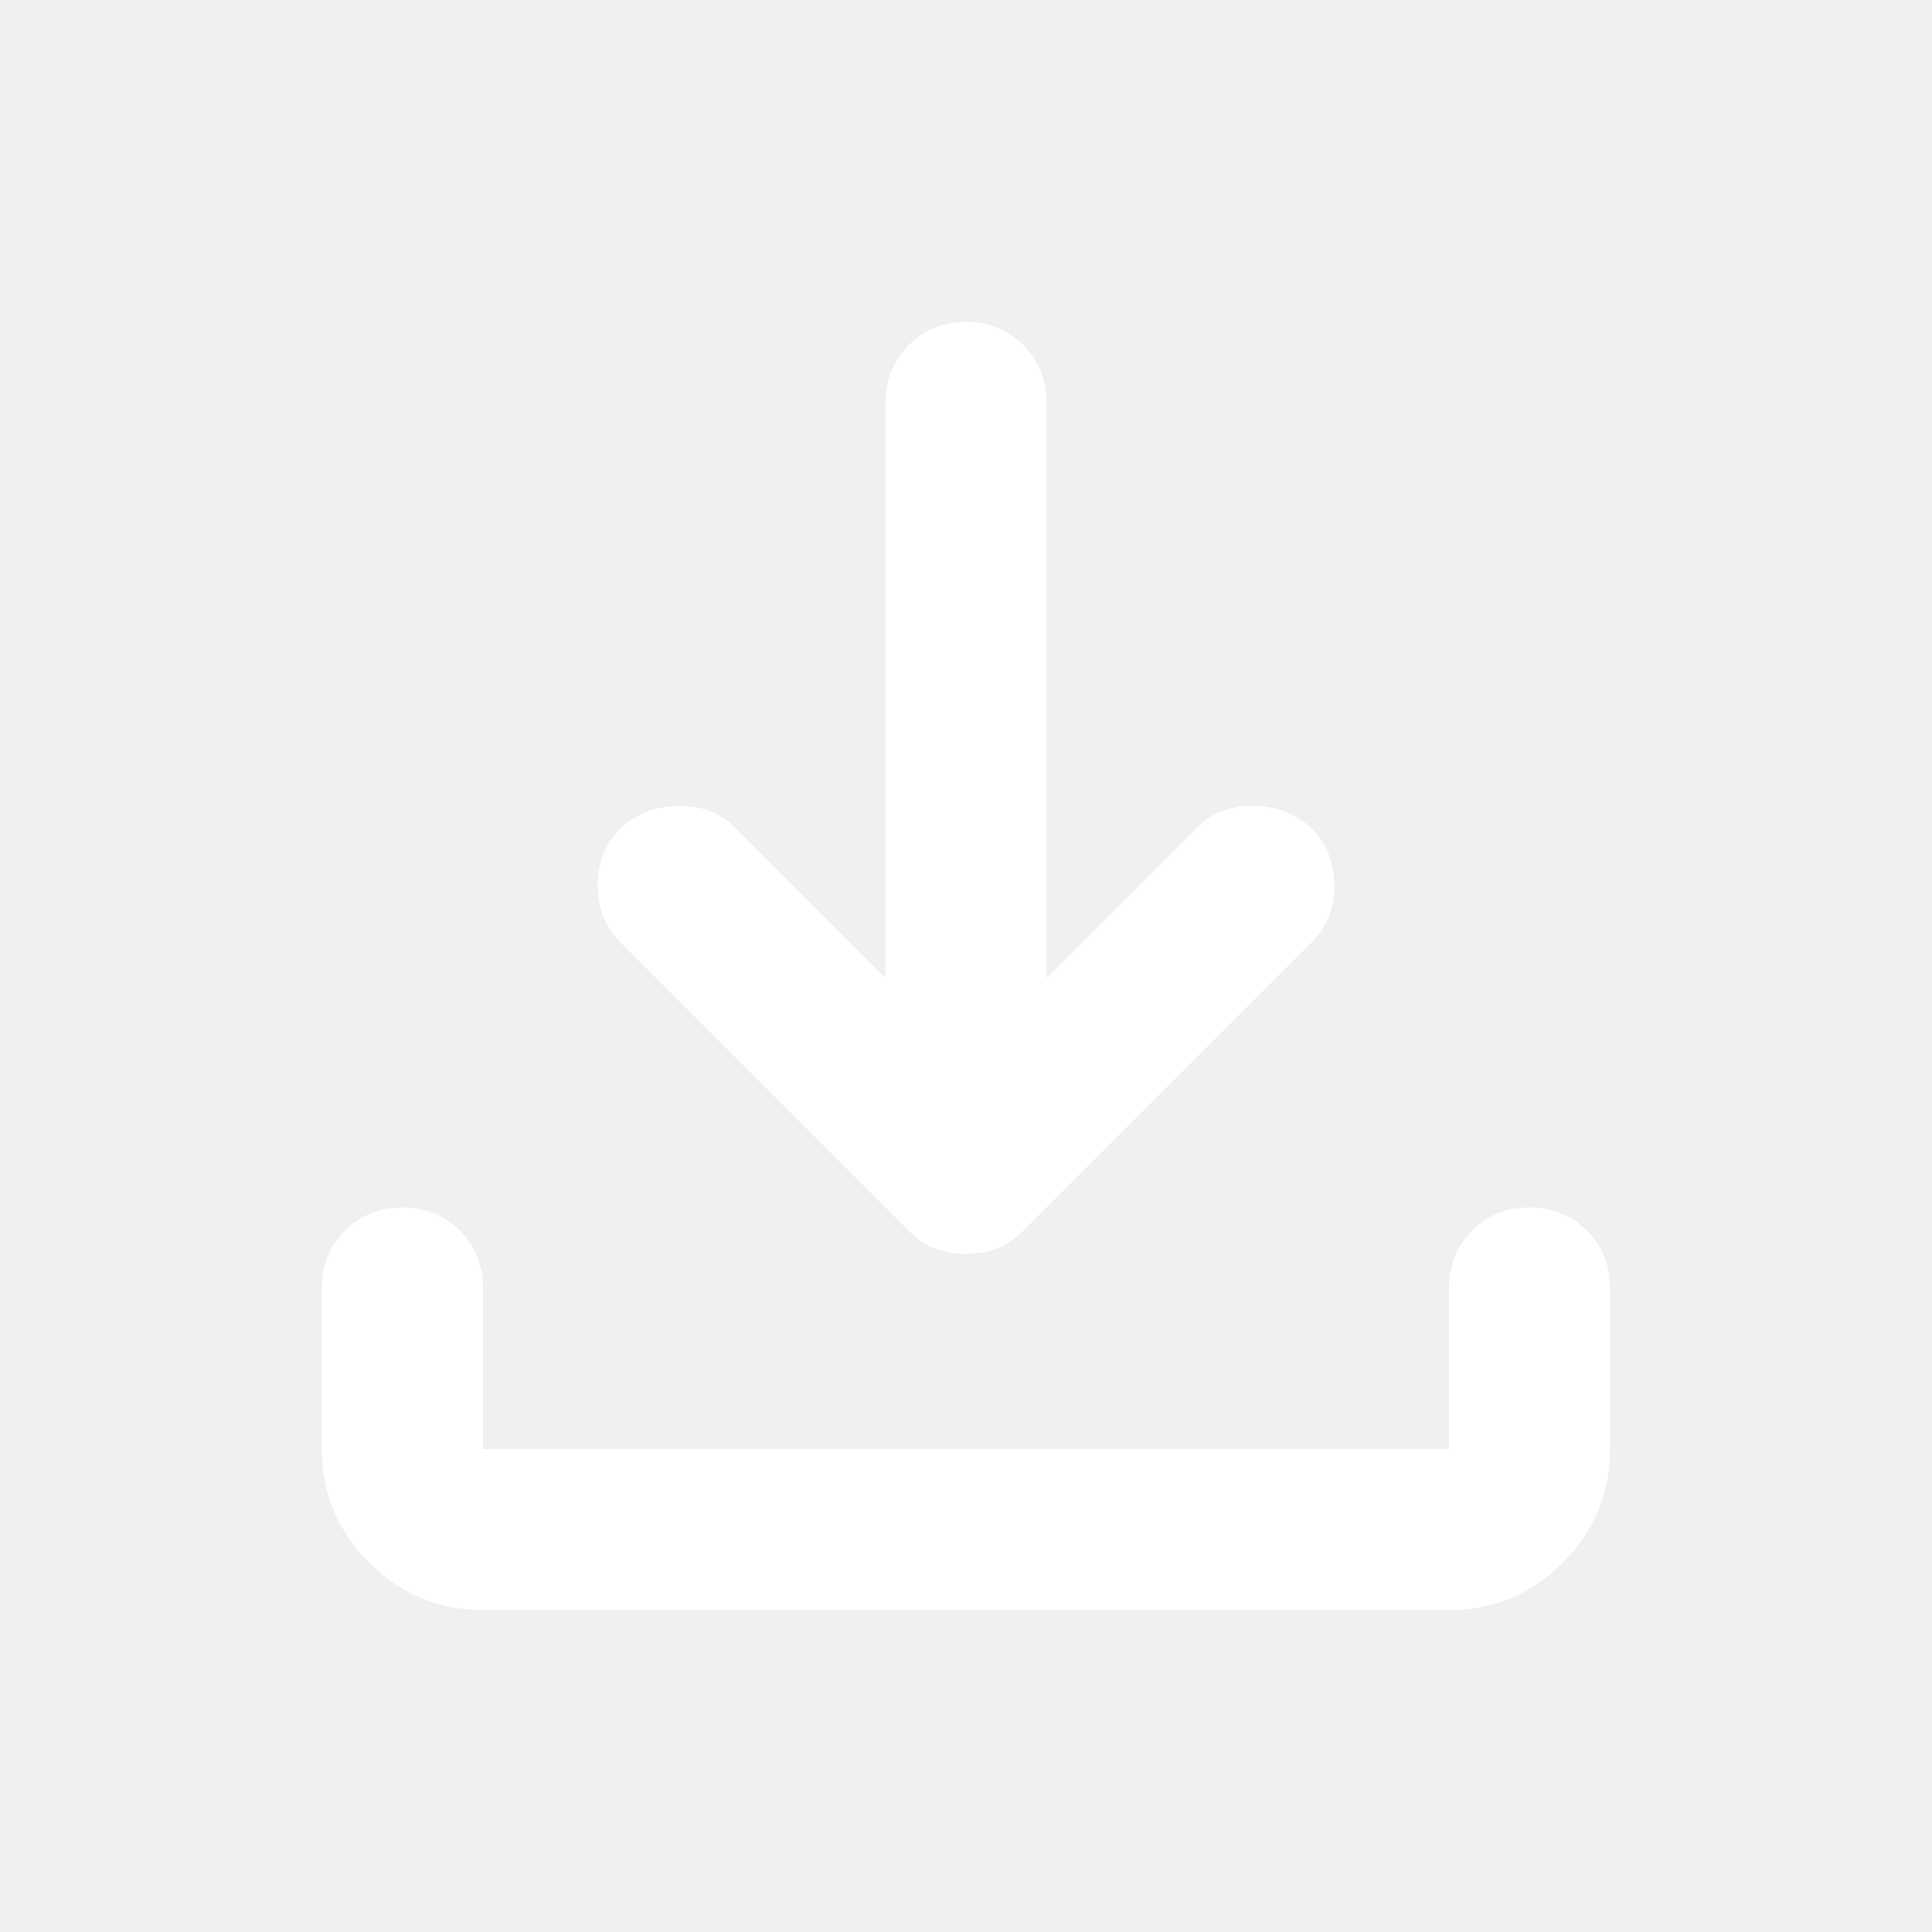
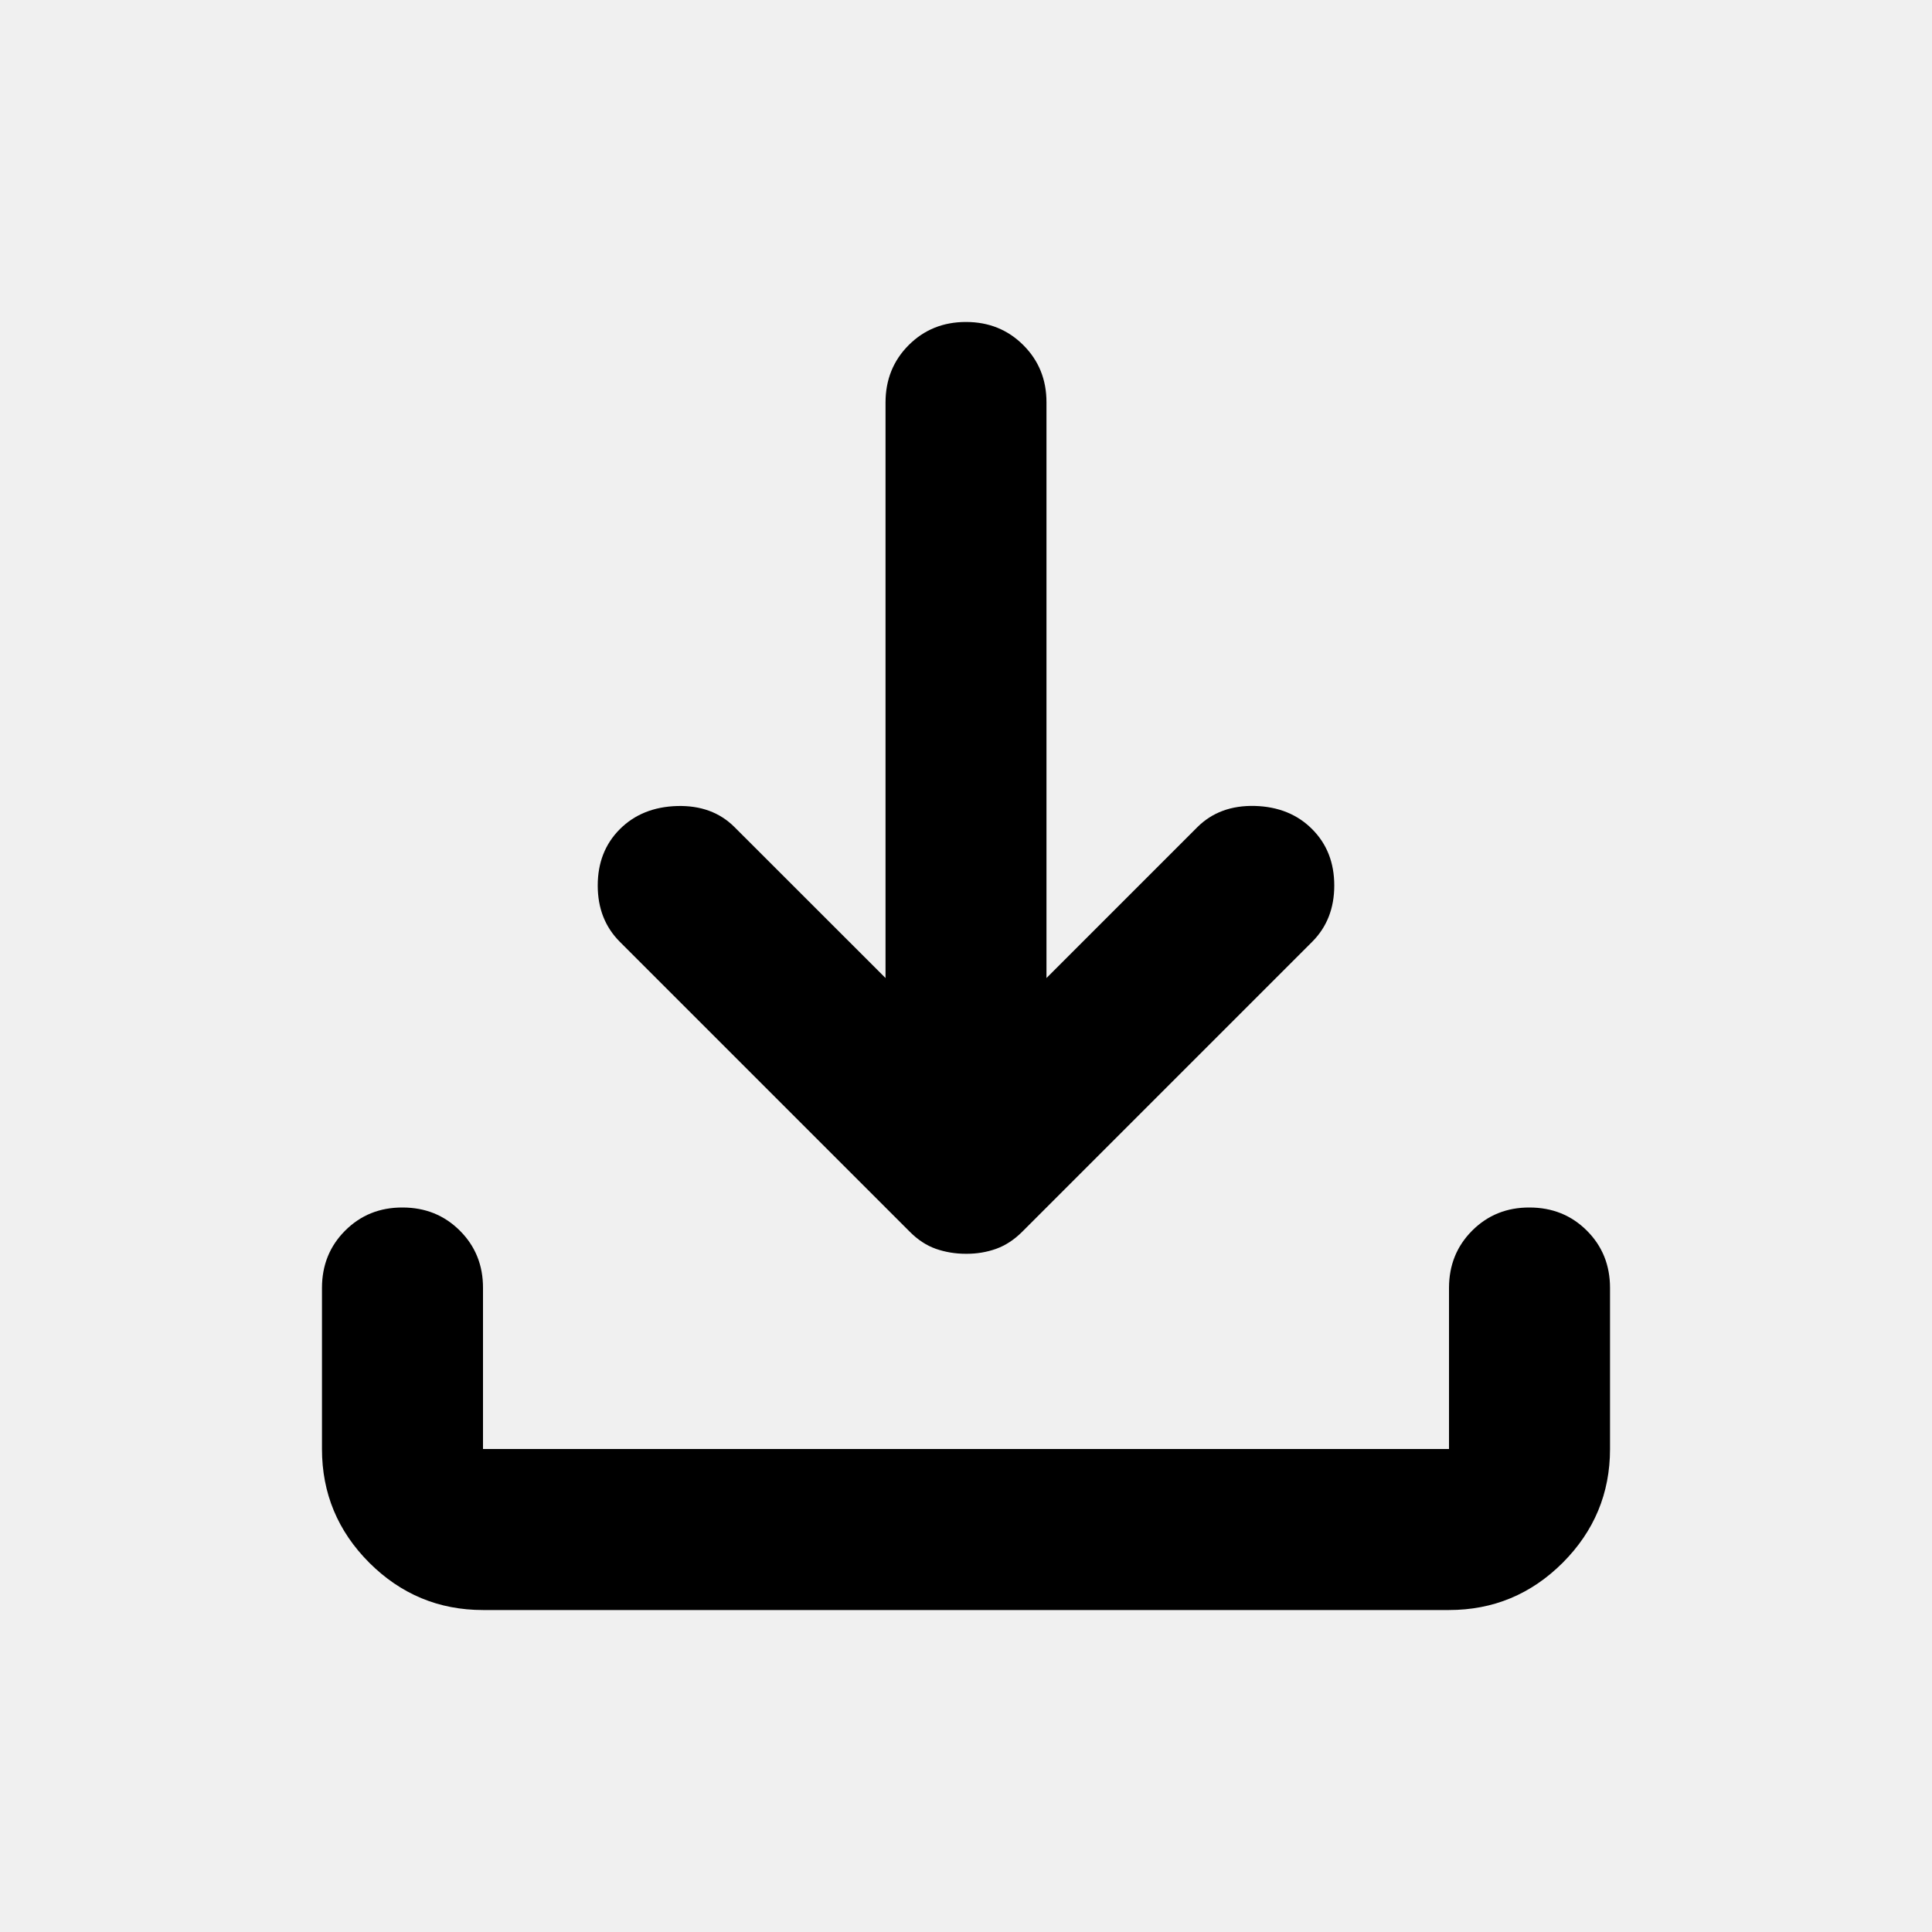
<svg xmlns="http://www.w3.org/2000/svg" width="26" height="26" viewBox="0 0 26 26" fill="none">
-   <path d="M13 16.873C12.856 16.873 12.72 16.85 12.594 16.806C12.467 16.761 12.35 16.684 12.242 16.575L8.342 12.675C8.143 12.476 8.044 12.223 8.044 11.917C8.044 11.61 8.143 11.357 8.342 11.158C8.54 10.96 8.798 10.856 9.114 10.847C9.43 10.839 9.688 10.933 9.885 11.131L11.917 13.162V5.417C11.917 5.11 12.021 4.852 12.229 4.644C12.437 4.436 12.694 4.333 13 4.333C13.307 4.333 13.564 4.437 13.772 4.645C13.98 4.853 14.084 5.11 14.083 5.417V13.162L16.115 11.131C16.313 10.933 16.571 10.838 16.887 10.846C17.203 10.855 17.46 10.959 17.658 11.158C17.857 11.357 17.956 11.61 17.956 11.917C17.956 12.223 17.857 12.476 17.658 12.675L13.758 16.575C13.65 16.683 13.533 16.76 13.406 16.806C13.28 16.851 13.145 16.874 13 16.873ZM6.5 21.667C5.904 21.667 5.394 21.454 4.969 21.03C4.545 20.605 4.333 20.095 4.333 19.5V17.333C4.333 17.026 4.437 16.769 4.645 16.561C4.853 16.353 5.11 16.249 5.417 16.25C5.724 16.25 5.981 16.354 6.189 16.562C6.397 16.77 6.501 17.027 6.5 17.333V19.5H19.5V17.333C19.5 17.026 19.604 16.769 19.812 16.561C20.02 16.353 20.277 16.249 20.583 16.25C20.89 16.25 21.148 16.354 21.356 16.562C21.564 16.77 21.667 17.027 21.667 17.333V19.5C21.667 20.096 21.454 20.606 21.03 21.031C20.605 21.455 20.095 21.667 19.5 21.667H6.5Z" fill="white" />
+   <path d="M13 16.873C12.855 16.873 12.72 16.85 12.594 16.806C12.467 16.761 12.35 16.684 12.242 16.575L8.342 12.675C8.143 12.476 8.044 12.223 8.044 11.917C8.044 11.61 8.143 11.357 8.342 11.158C8.54 10.96 8.798 10.856 9.114 10.847C9.43 10.839 9.687 10.933 9.885 11.131L11.917 13.162V5.417C11.917 5.11 12.021 4.852 12.229 4.644C12.437 4.436 12.694 4.333 13 4.333C13.307 4.333 13.564 4.437 13.772 4.645C13.98 4.853 14.084 5.11 14.083 5.417V13.162L16.114 11.131C16.313 10.933 16.571 10.838 16.887 10.846C17.203 10.855 17.46 10.959 17.658 11.158C17.857 11.357 17.956 11.61 17.956 11.917C17.956 12.223 17.857 12.476 17.658 12.675L13.758 16.575C13.65 16.683 13.533 16.76 13.406 16.806C13.28 16.851 13.144 16.874 13 16.873ZM6.5 21.667C5.904 21.667 5.394 21.454 4.969 21.03C4.545 20.605 4.333 20.095 4.333 19.5V17.333C4.333 17.026 4.437 16.769 4.645 16.561C4.853 16.353 5.11 16.249 5.417 16.25C5.724 16.25 5.981 16.354 6.189 16.562C6.397 16.77 6.501 17.027 6.5 17.333V19.5H19.5V17.333C19.5 17.026 19.604 16.769 19.812 16.561C20.02 16.353 20.277 16.249 20.583 16.25C20.89 16.25 21.148 16.354 21.356 16.562C21.564 16.77 21.667 17.027 21.667 17.333V19.5C21.667 20.096 21.454 20.606 21.03 21.031C20.605 21.455 20.095 21.667 19.5 21.667H6.5Z" fill="black" />
</svg>
